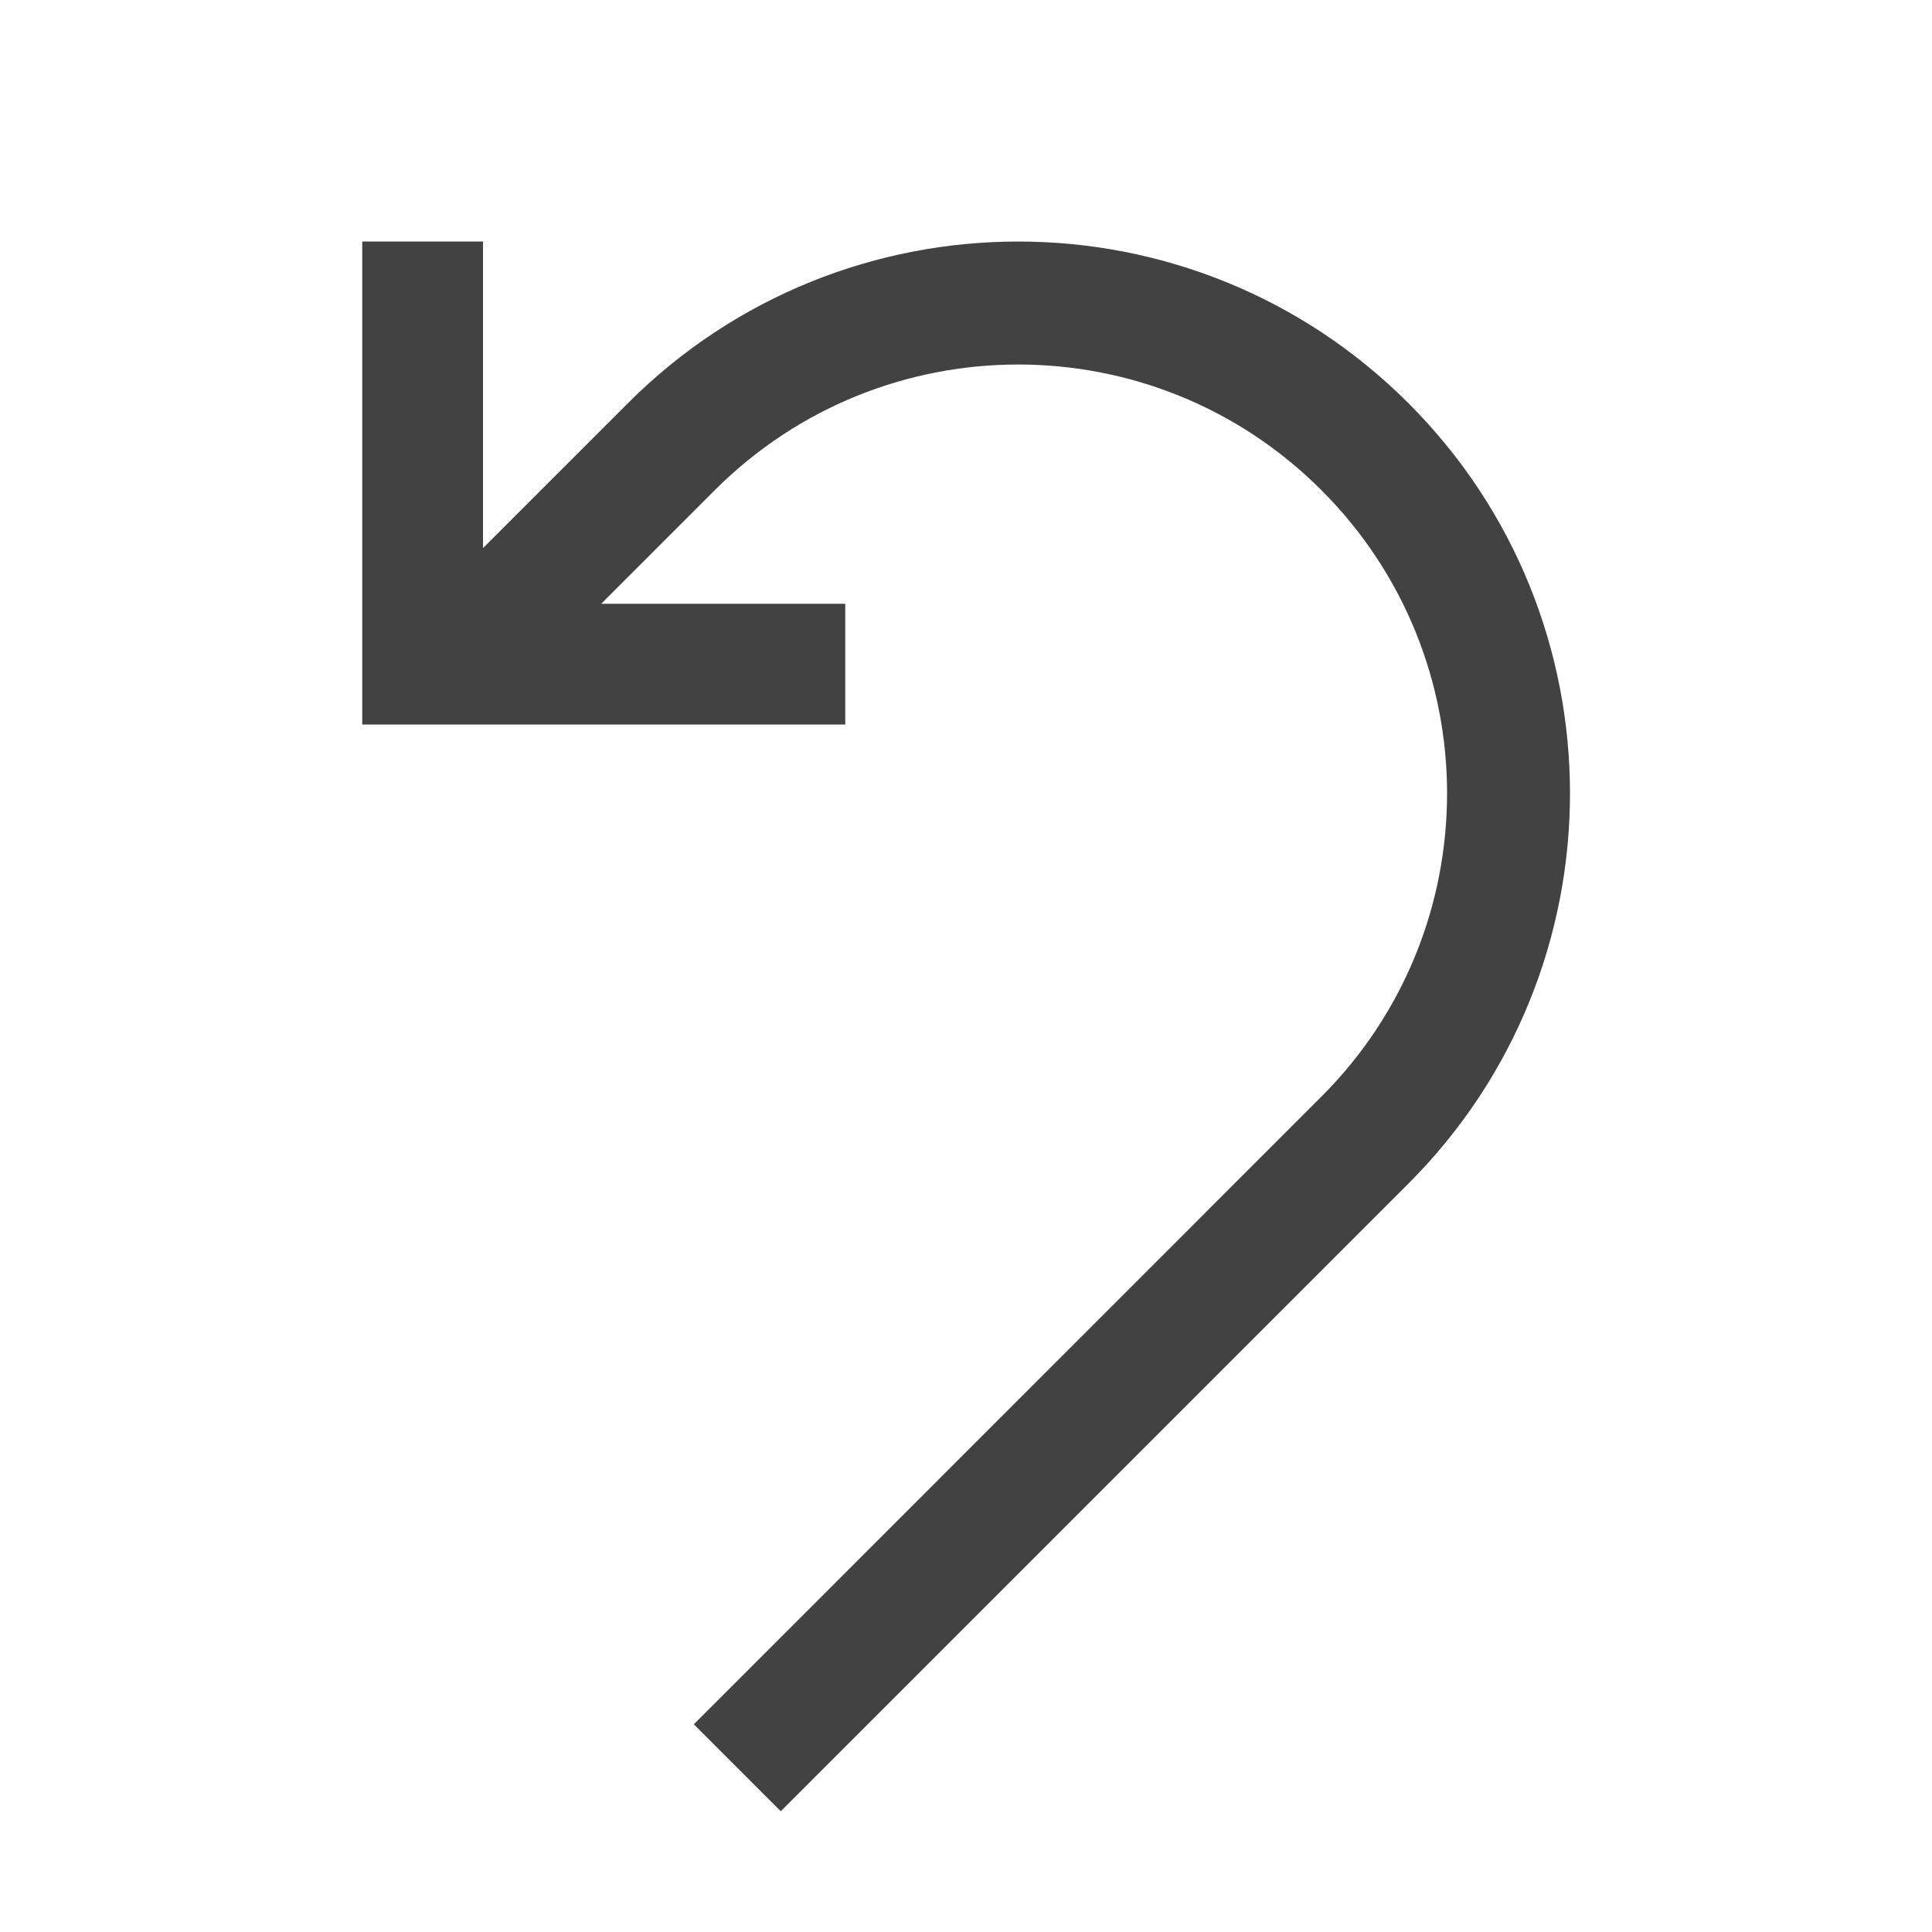
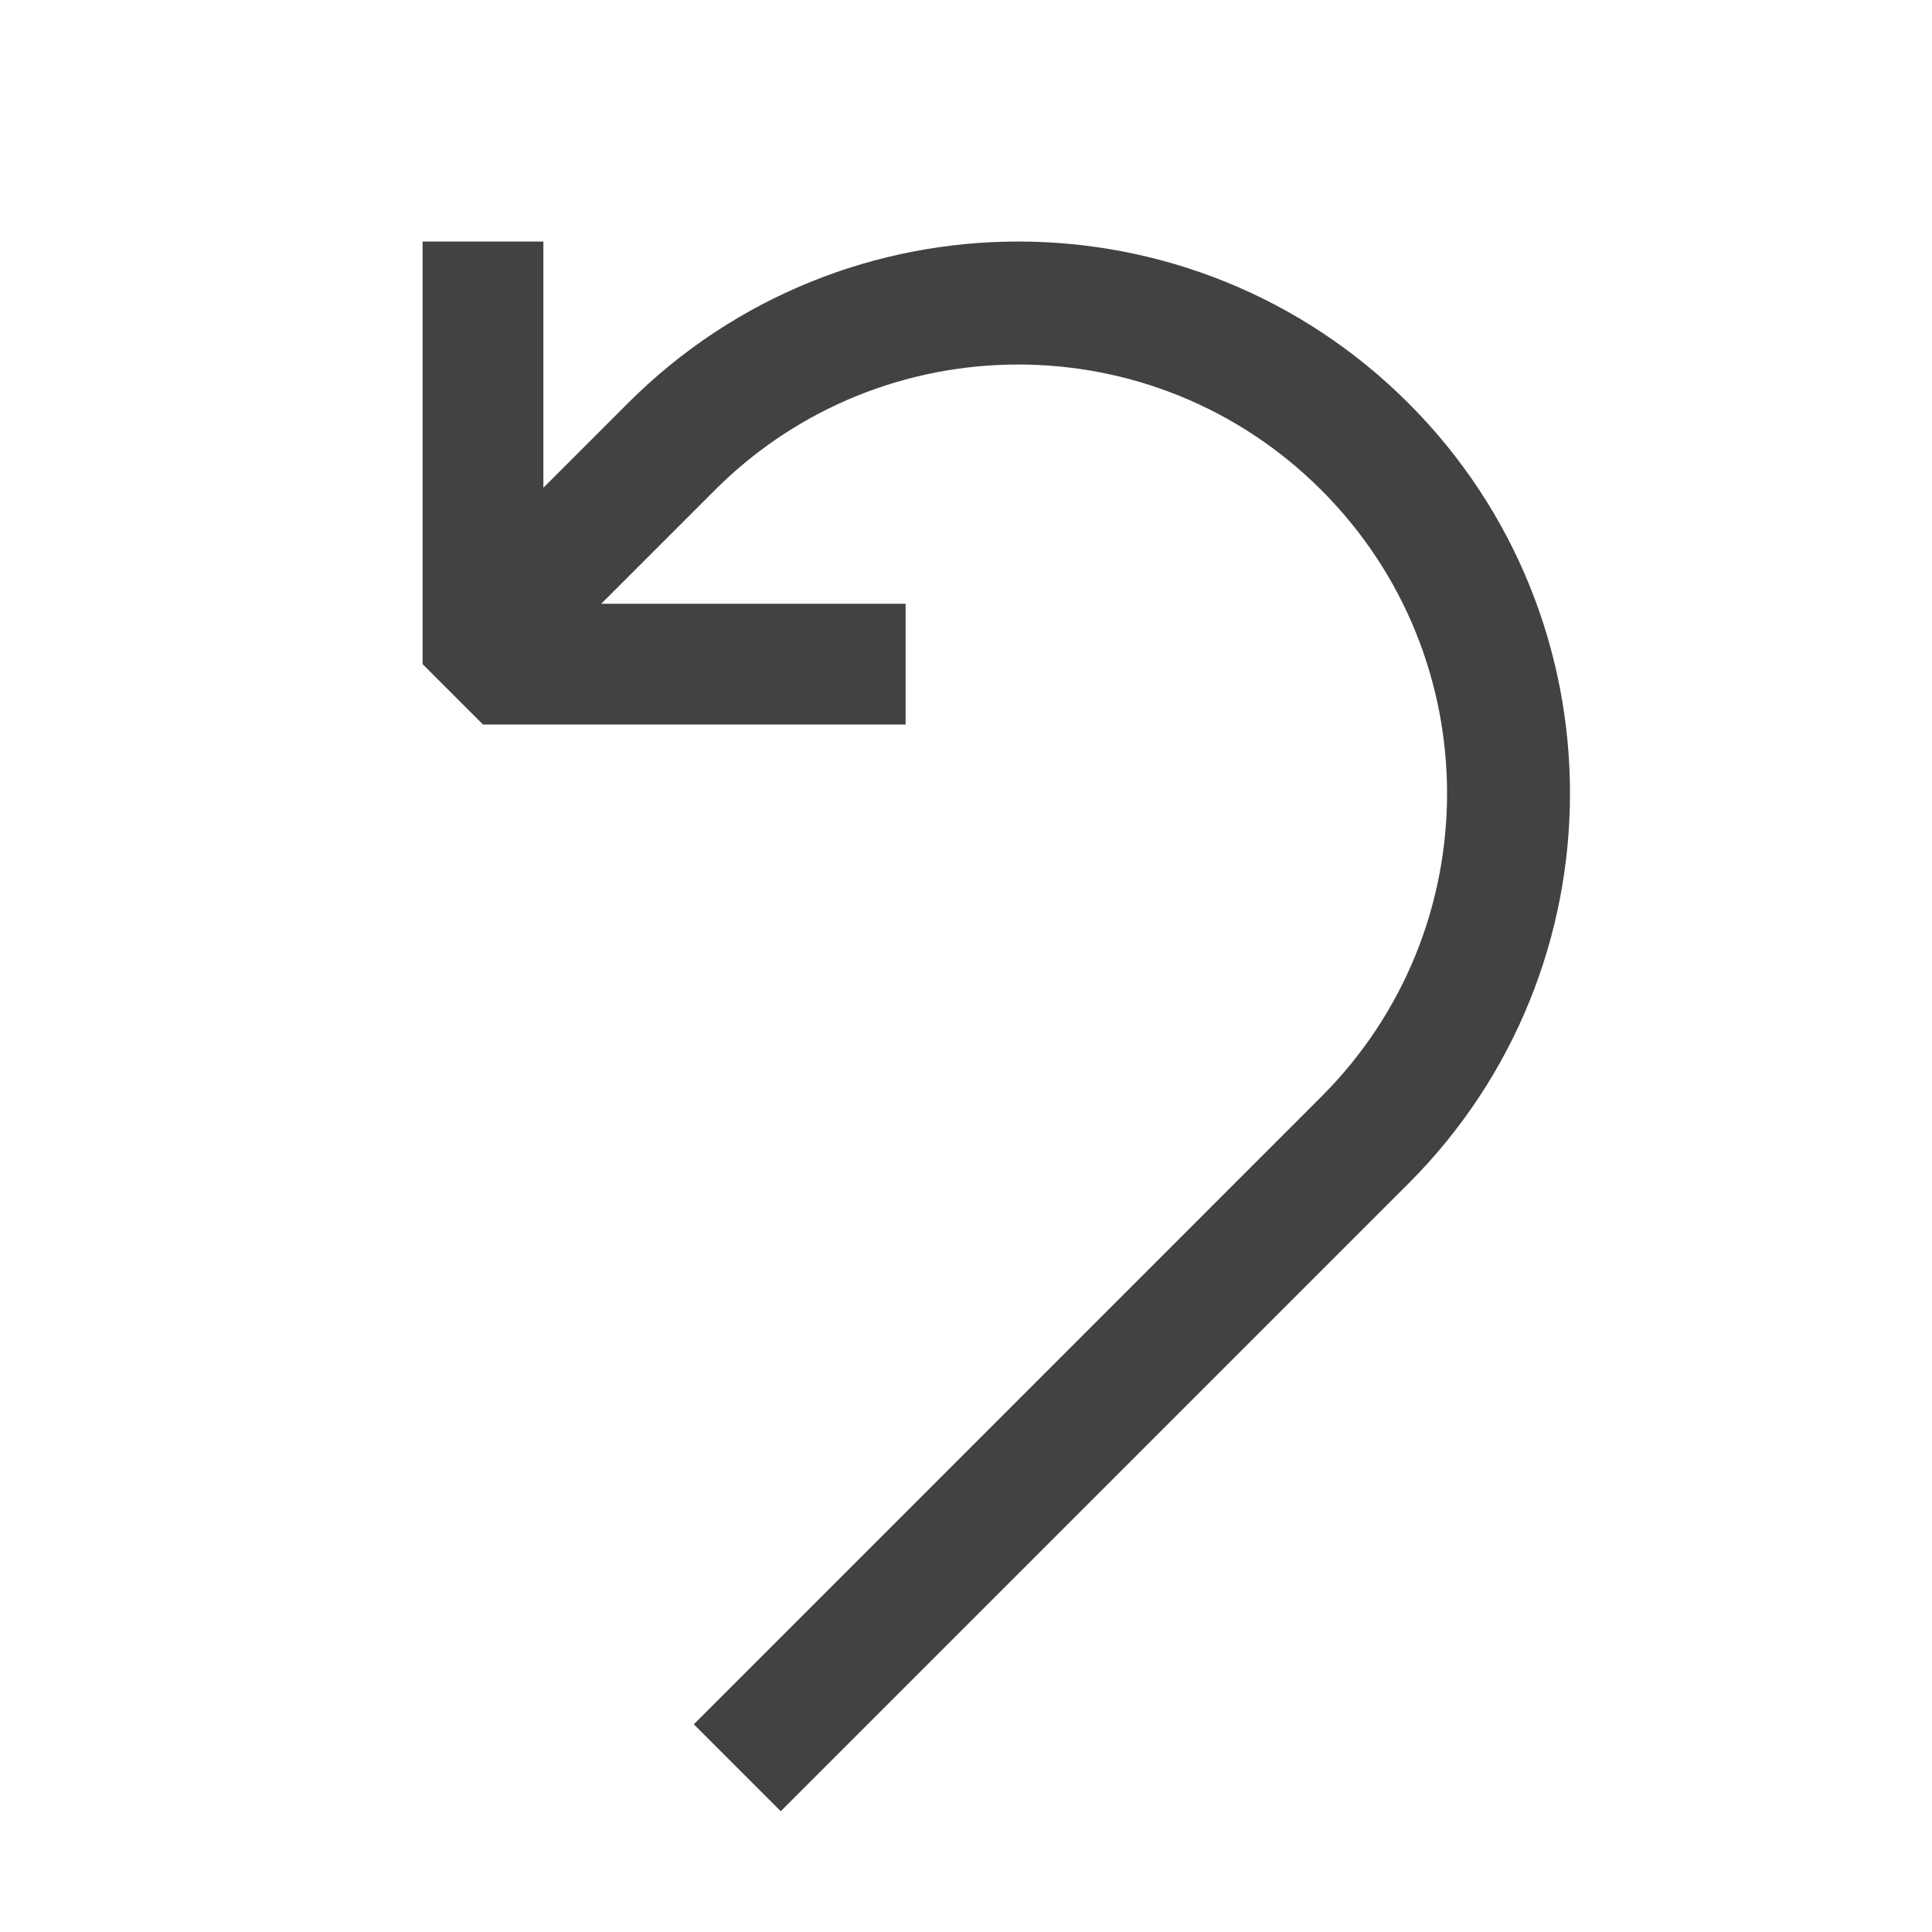
<svg xmlns="http://www.w3.org/2000/svg" width="16" height="16" viewBox="0 0 16 16" fill="none">
-   <path d="M3 2H4V4.539L5.2 3.339C6.985 1.554 9.879 1.554 11.664 3.339C13.448 5.123 13.448 8.017 11.664 9.802L6.466 15L5.746 14.28L10.943 9.082C12.331 7.695 12.331 5.446 10.943 4.059C9.557 2.672 7.308 2.672 5.92 4.059L4.979 5H7V6H3V2Z" fill="#424242" />
+   <path fill-rule="evenodd" clip-rule="evenodd" d="M3.5 2V5.5L4 6H7.5V5H4.979L5.92 4.059C7.308 2.672 9.557 2.672 10.943 4.059C12.331 5.446 12.331 7.695 10.943 9.082L5.746 14.28L6.466 15L11.664 9.802C13.448 8.017 13.448 5.123 11.664 3.339C9.879 1.554 6.985 1.554 5.2 3.339L4.5 4.039V2H3.5Z" fill="#424242" />
</svg>
